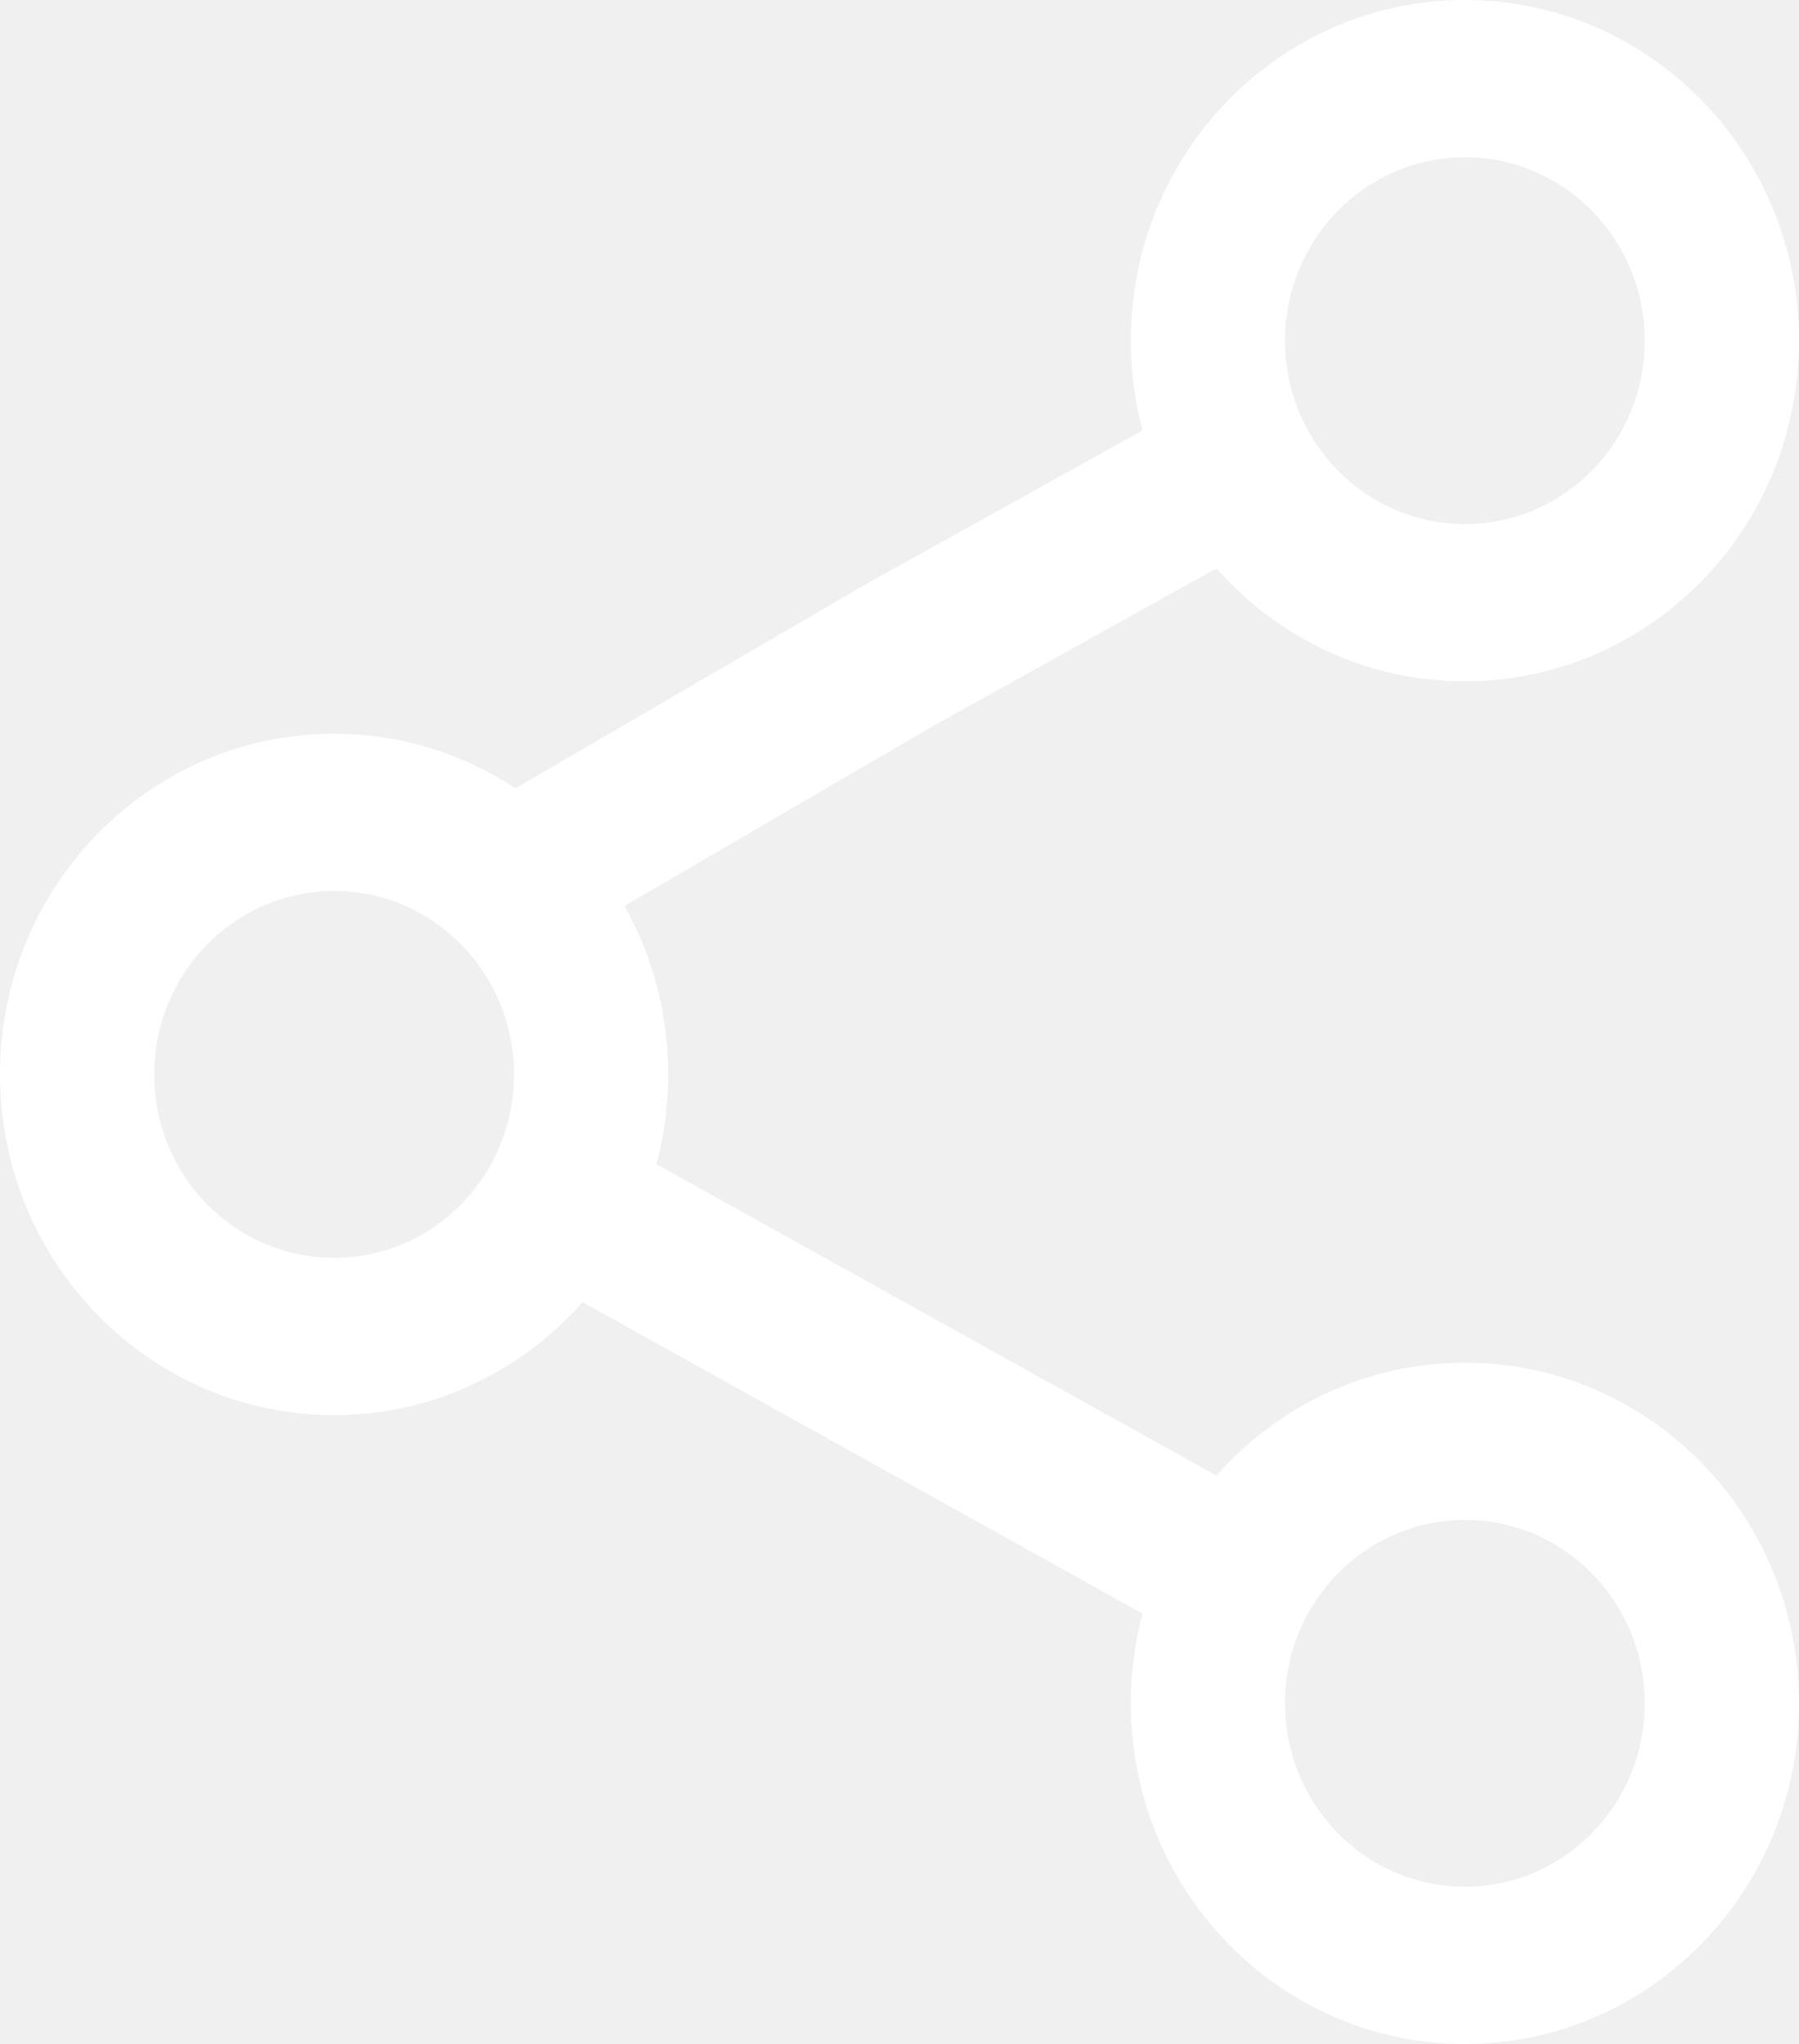
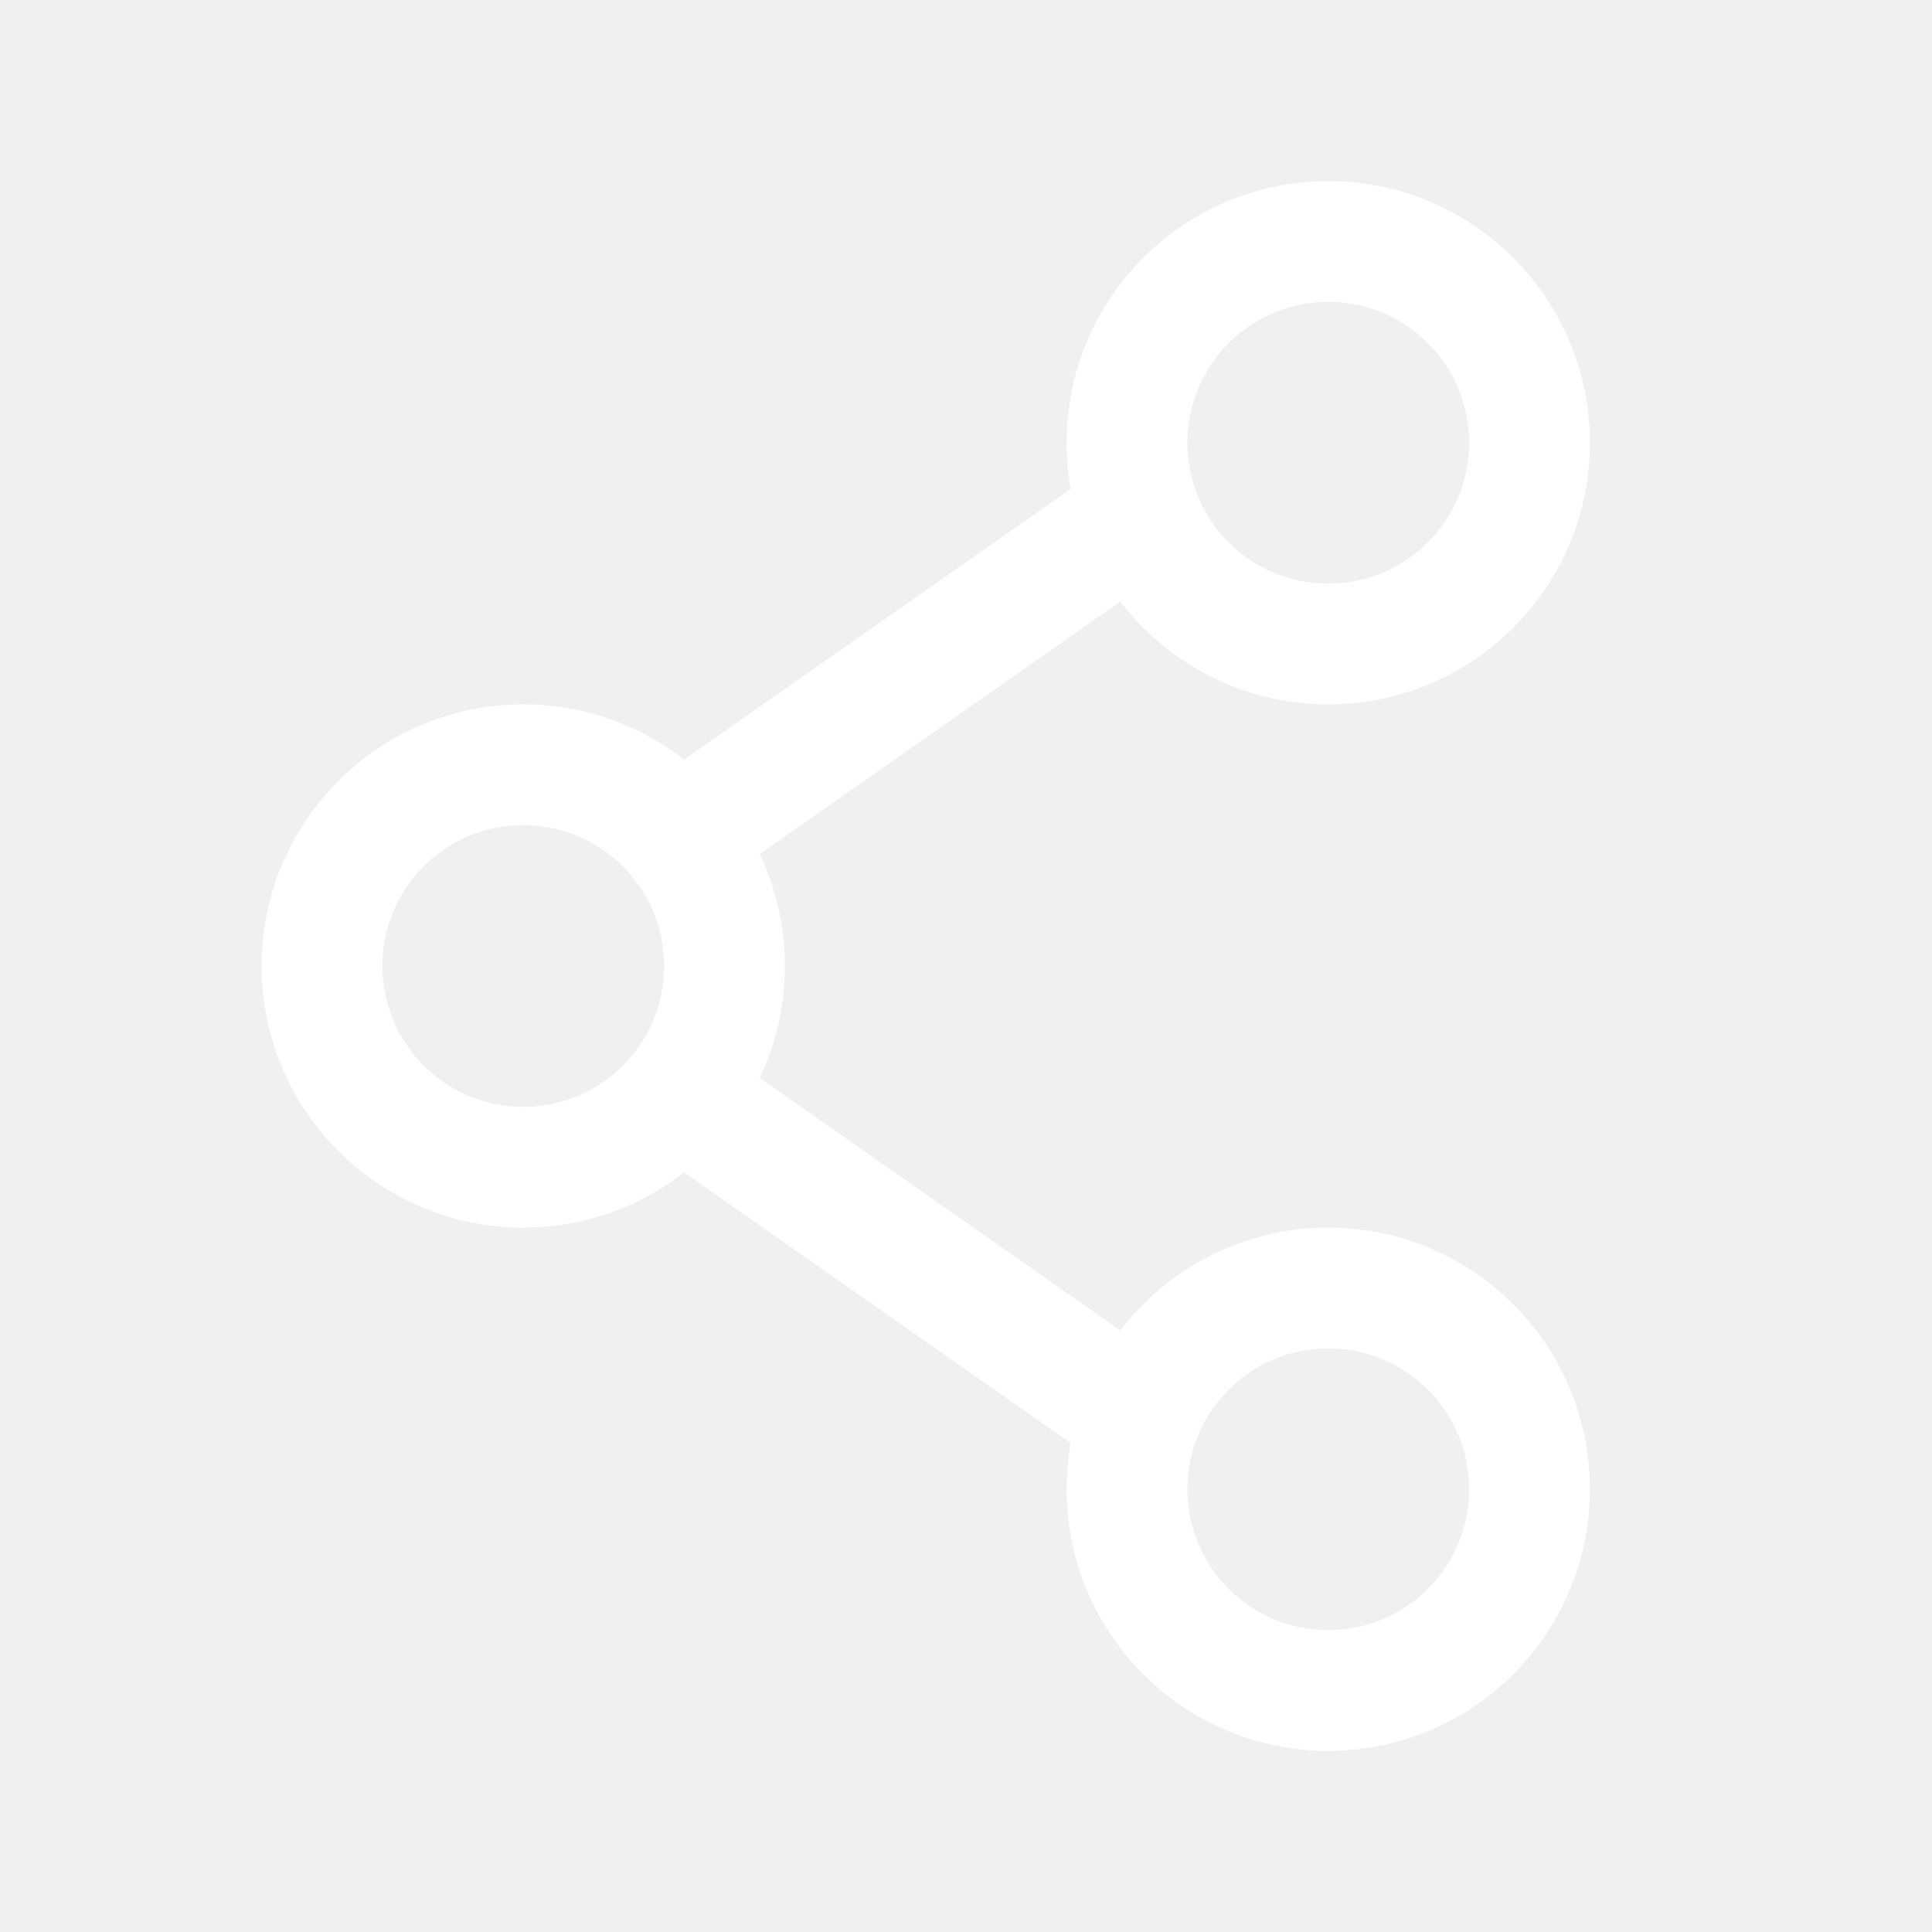
- <svg xmlns="http://www.w3.org/2000/svg" width="22" height="25" viewBox="0 0 22 25" fill="none">
-   <path fill-rule="evenodd" clip-rule="evenodd" d="M13.829 4.167C13.829 1.865 15.658 0 17.914 0C20.171 0 22 1.865 22 4.167C22 6.468 20.171 8.333 17.914 8.333C16.708 8.333 15.624 7.8 14.876 6.952L11.46 8.852L7.637 11.08C7.977 11.688 8.171 12.391 8.171 13.141C8.171 13.521 8.122 13.889 8.028 14.239L14.876 18.048C15.624 17.2 16.708 16.667 17.914 16.667C20.171 16.667 22 18.532 22 20.833C22 23.134 20.171 25 17.914 25C15.658 25 13.829 23.134 13.829 20.833C13.829 20.453 13.878 20.085 13.972 19.736L7.124 15.927C6.376 16.774 5.292 17.308 4.086 17.308C1.829 17.308 0 15.442 0 13.141C0 10.84 1.829 8.974 4.086 8.974C4.904 8.974 5.666 9.22 6.304 9.642L10.54 7.173L13.972 5.264C13.878 4.915 13.829 4.547 13.829 4.167ZM17.914 1.923C16.699 1.923 15.714 2.928 15.714 4.167C15.714 5.406 16.699 6.41 17.914 6.41C19.129 6.41 20.114 5.406 20.114 4.167C20.114 2.928 19.129 1.923 17.914 1.923ZM4.086 10.897C2.871 10.897 1.886 11.902 1.886 13.141C1.886 14.38 2.871 15.385 4.086 15.385C5.301 15.385 6.286 14.38 6.286 13.141C6.286 11.902 5.301 10.897 4.086 10.897ZM15.714 20.833C15.714 19.594 16.699 18.59 17.914 18.59C19.129 18.59 20.114 19.594 20.114 20.833C20.114 22.072 19.129 23.077 17.914 23.077C16.699 23.077 15.714 22.072 15.714 20.833Z" fill="white" />
+ <svg xmlns="http://www.w3.org/2000/svg" width="current" height="current" viewBox="0 0 24 24" fill="none">
+   <path fill-rule="evenodd" clip-rule="evenodd" d="M16.5 2.25C14.705 2.25 13.25 3.705 13.25 5.5C13.25 5.696 13.267 5.888 13.301 6.074L8.57 9.386C8.546 9.402 8.523 9.42 8.502 9.439C7.95 9.007 7.255 8.75 6.5 8.75C4.705 8.75 3.25 10.205 3.25 12C3.25 13.795 4.705 15.25 6.5 15.25C7.255 15.25 7.95 14.992 8.502 14.561C8.523 14.58 8.546 14.598 8.57 14.614L13.301 17.926C13.267 18.112 13.25 18.304 13.25 18.5C13.25 20.295 14.705 21.75 16.5 21.75C18.295 21.75 19.75 20.295 19.75 18.5C19.75 16.705 18.295 15.25 16.5 15.25C15.447 15.25 14.511 15.751 13.917 16.527L9.438 13.391C9.638 12.969 9.75 12.498 9.75 12C9.75 11.502 9.638 11.031 9.438 10.609L13.917 7.473C14.511 8.249 15.447 8.75 16.5 8.75C18.295 8.75 19.75 7.295 19.75 5.5C19.75 3.705 18.295 2.25 16.5 2.25ZM14.75 5.5C14.75 4.534 15.534 3.75 16.5 3.75C17.466 3.75 18.25 4.534 18.25 5.5C18.25 6.466 17.466 7.25 16.5 7.25C15.534 7.25 14.75 6.466 14.75 5.5ZM6.5 10.25C5.534 10.25 4.75 11.034 4.75 12C4.75 12.966 5.534 13.75 6.5 13.75C7.466 13.75 8.25 12.966 8.25 12C8.25 11.034 7.466 10.25 6.5 10.25ZM16.5 16.75C15.534 16.75 14.75 17.534 14.75 18.5C14.75 19.466 15.534 20.25 16.5 20.25C17.466 20.25 18.25 19.466 18.25 18.5C18.25 17.534 17.466 16.75 16.5 16.75Z" fill="white" />
</svg>
